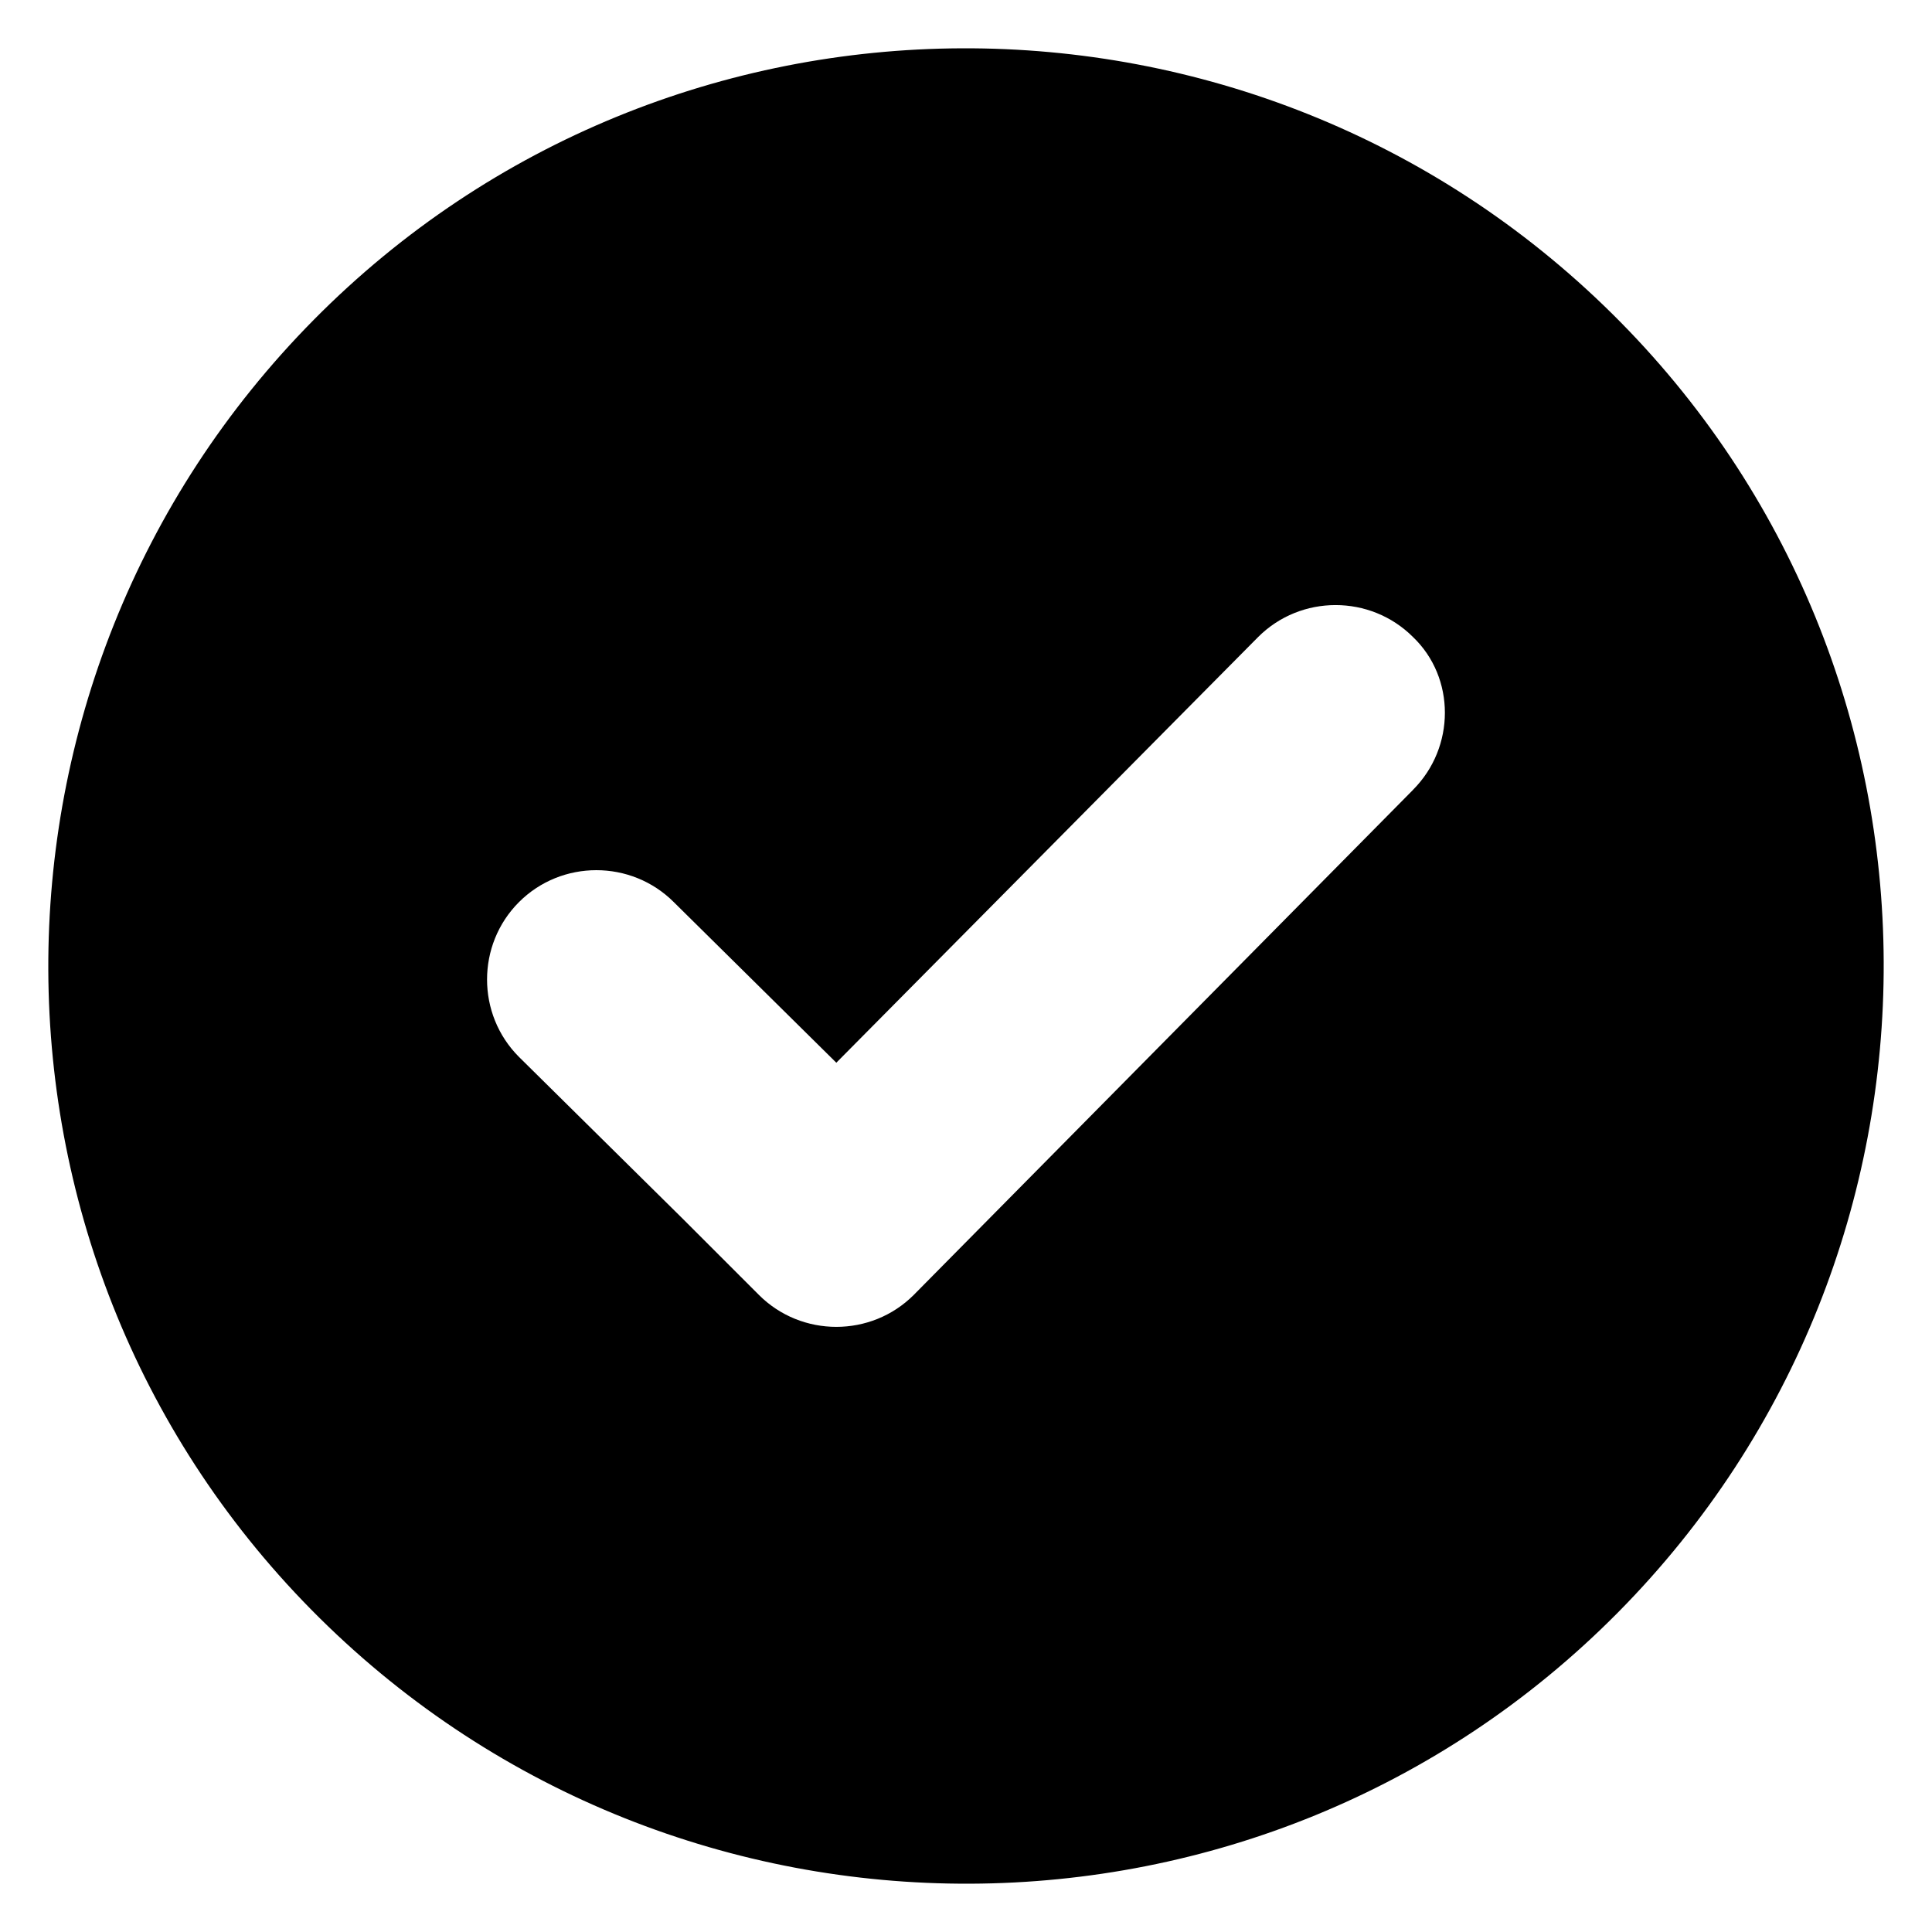
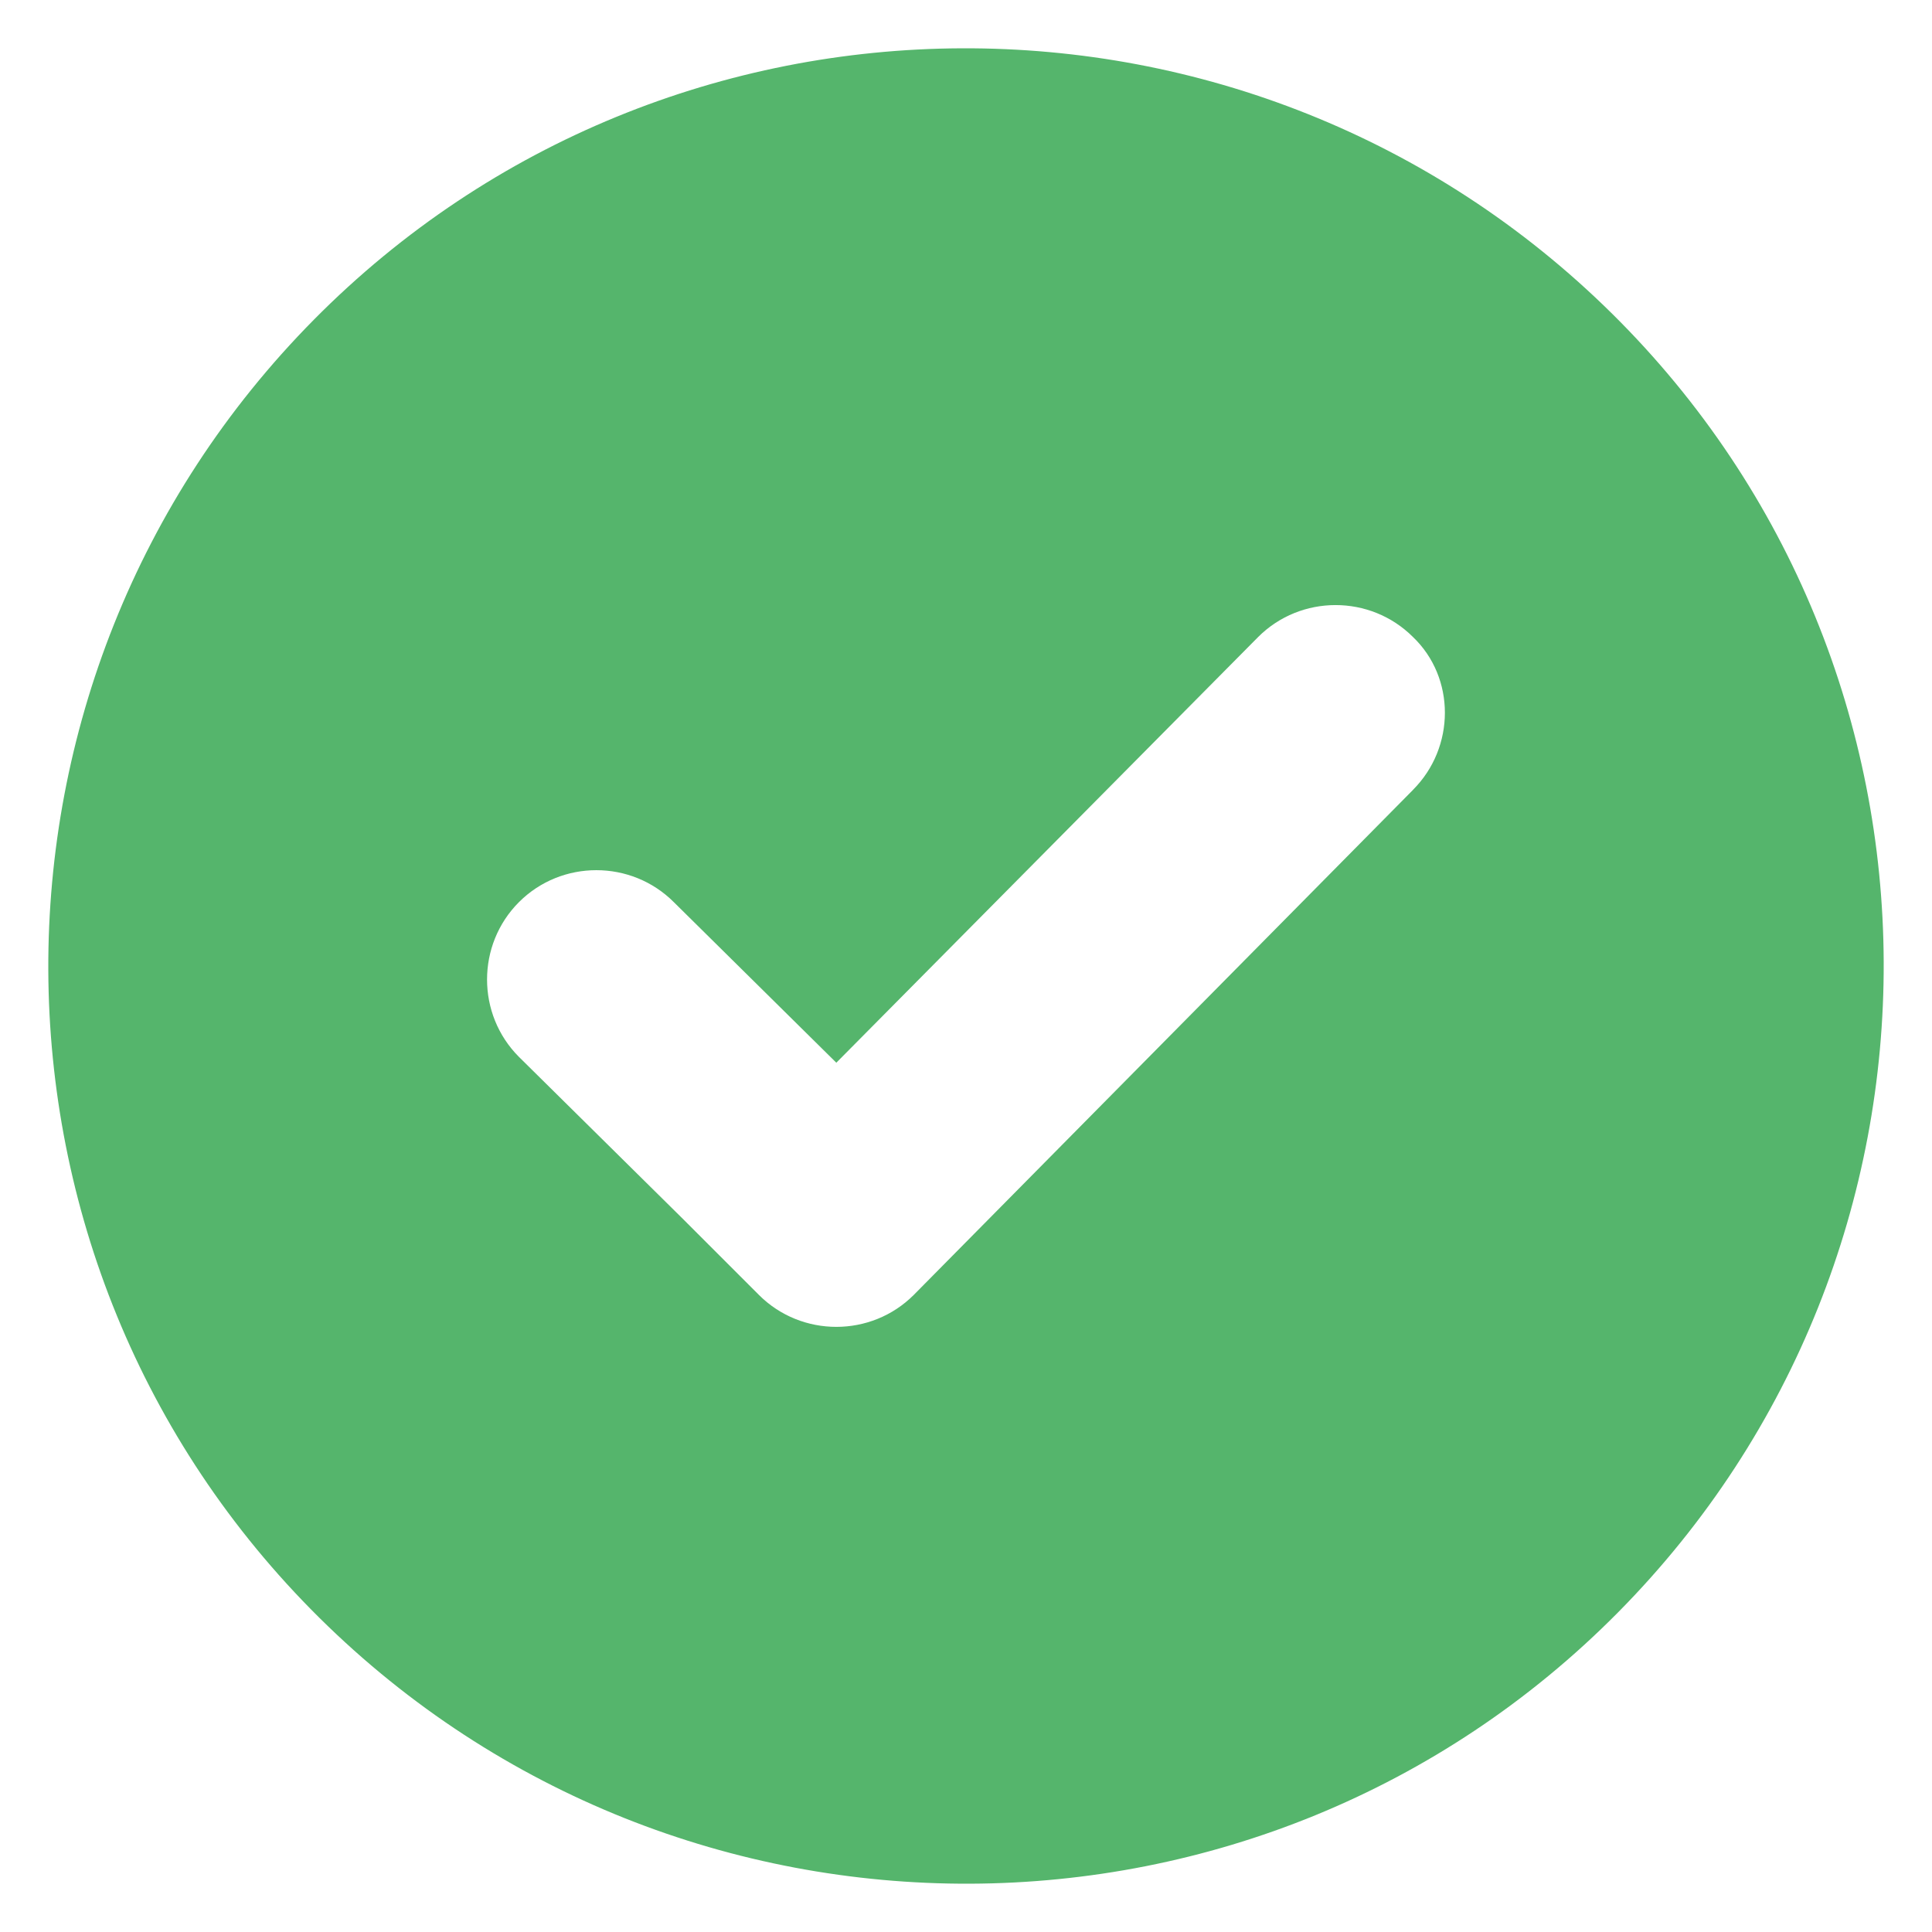
<svg xmlns="http://www.w3.org/2000/svg" id="Layer_1" enable-background="new 0 0 100 100" viewBox="0 0 100 100">
-   <path d="m16.247 16.547c-18.429 18.629-18.329 48.777.3 67.206s48.777 18.329 67.206-.3 18.329-48.777-.3-67.206-48.777-18.329-67.206.3zm56.889 24.338-25.841 26.141c-2.203 2.203-5.809 2.203-8.013 0l-1.002-1.002-3.005-3.005-8.413-8.313c-2.203-2.203-2.203-5.809 0-8.013s5.809-2.203 8.013 0l8.413 8.313 21.834-22.035c2.203-2.203 5.809-2.203 8.013 0 2.203 2.103 2.203 5.709-0 7.912z" />
+   <path fill="rgba(85, 181, 108, 1)" d="m16.247 16.547c-18.429 18.629-18.329 48.777.3 67.206s48.777 18.329 67.206-.3 18.329-48.777-.3-67.206-48.777-18.329-67.206.3zm56.889 24.338-25.841 26.141c-2.203 2.203-5.809 2.203-8.013 0l-1.002-1.002-3.005-3.005-8.413-8.313c-2.203-2.203-2.203-5.809 0-8.013s5.809-2.203 8.013 0l8.413 8.313 21.834-22.035c2.203-2.203 5.809-2.203 8.013 0 2.203 2.103 2.203 5.709-0 7.912z" />
</svg>
